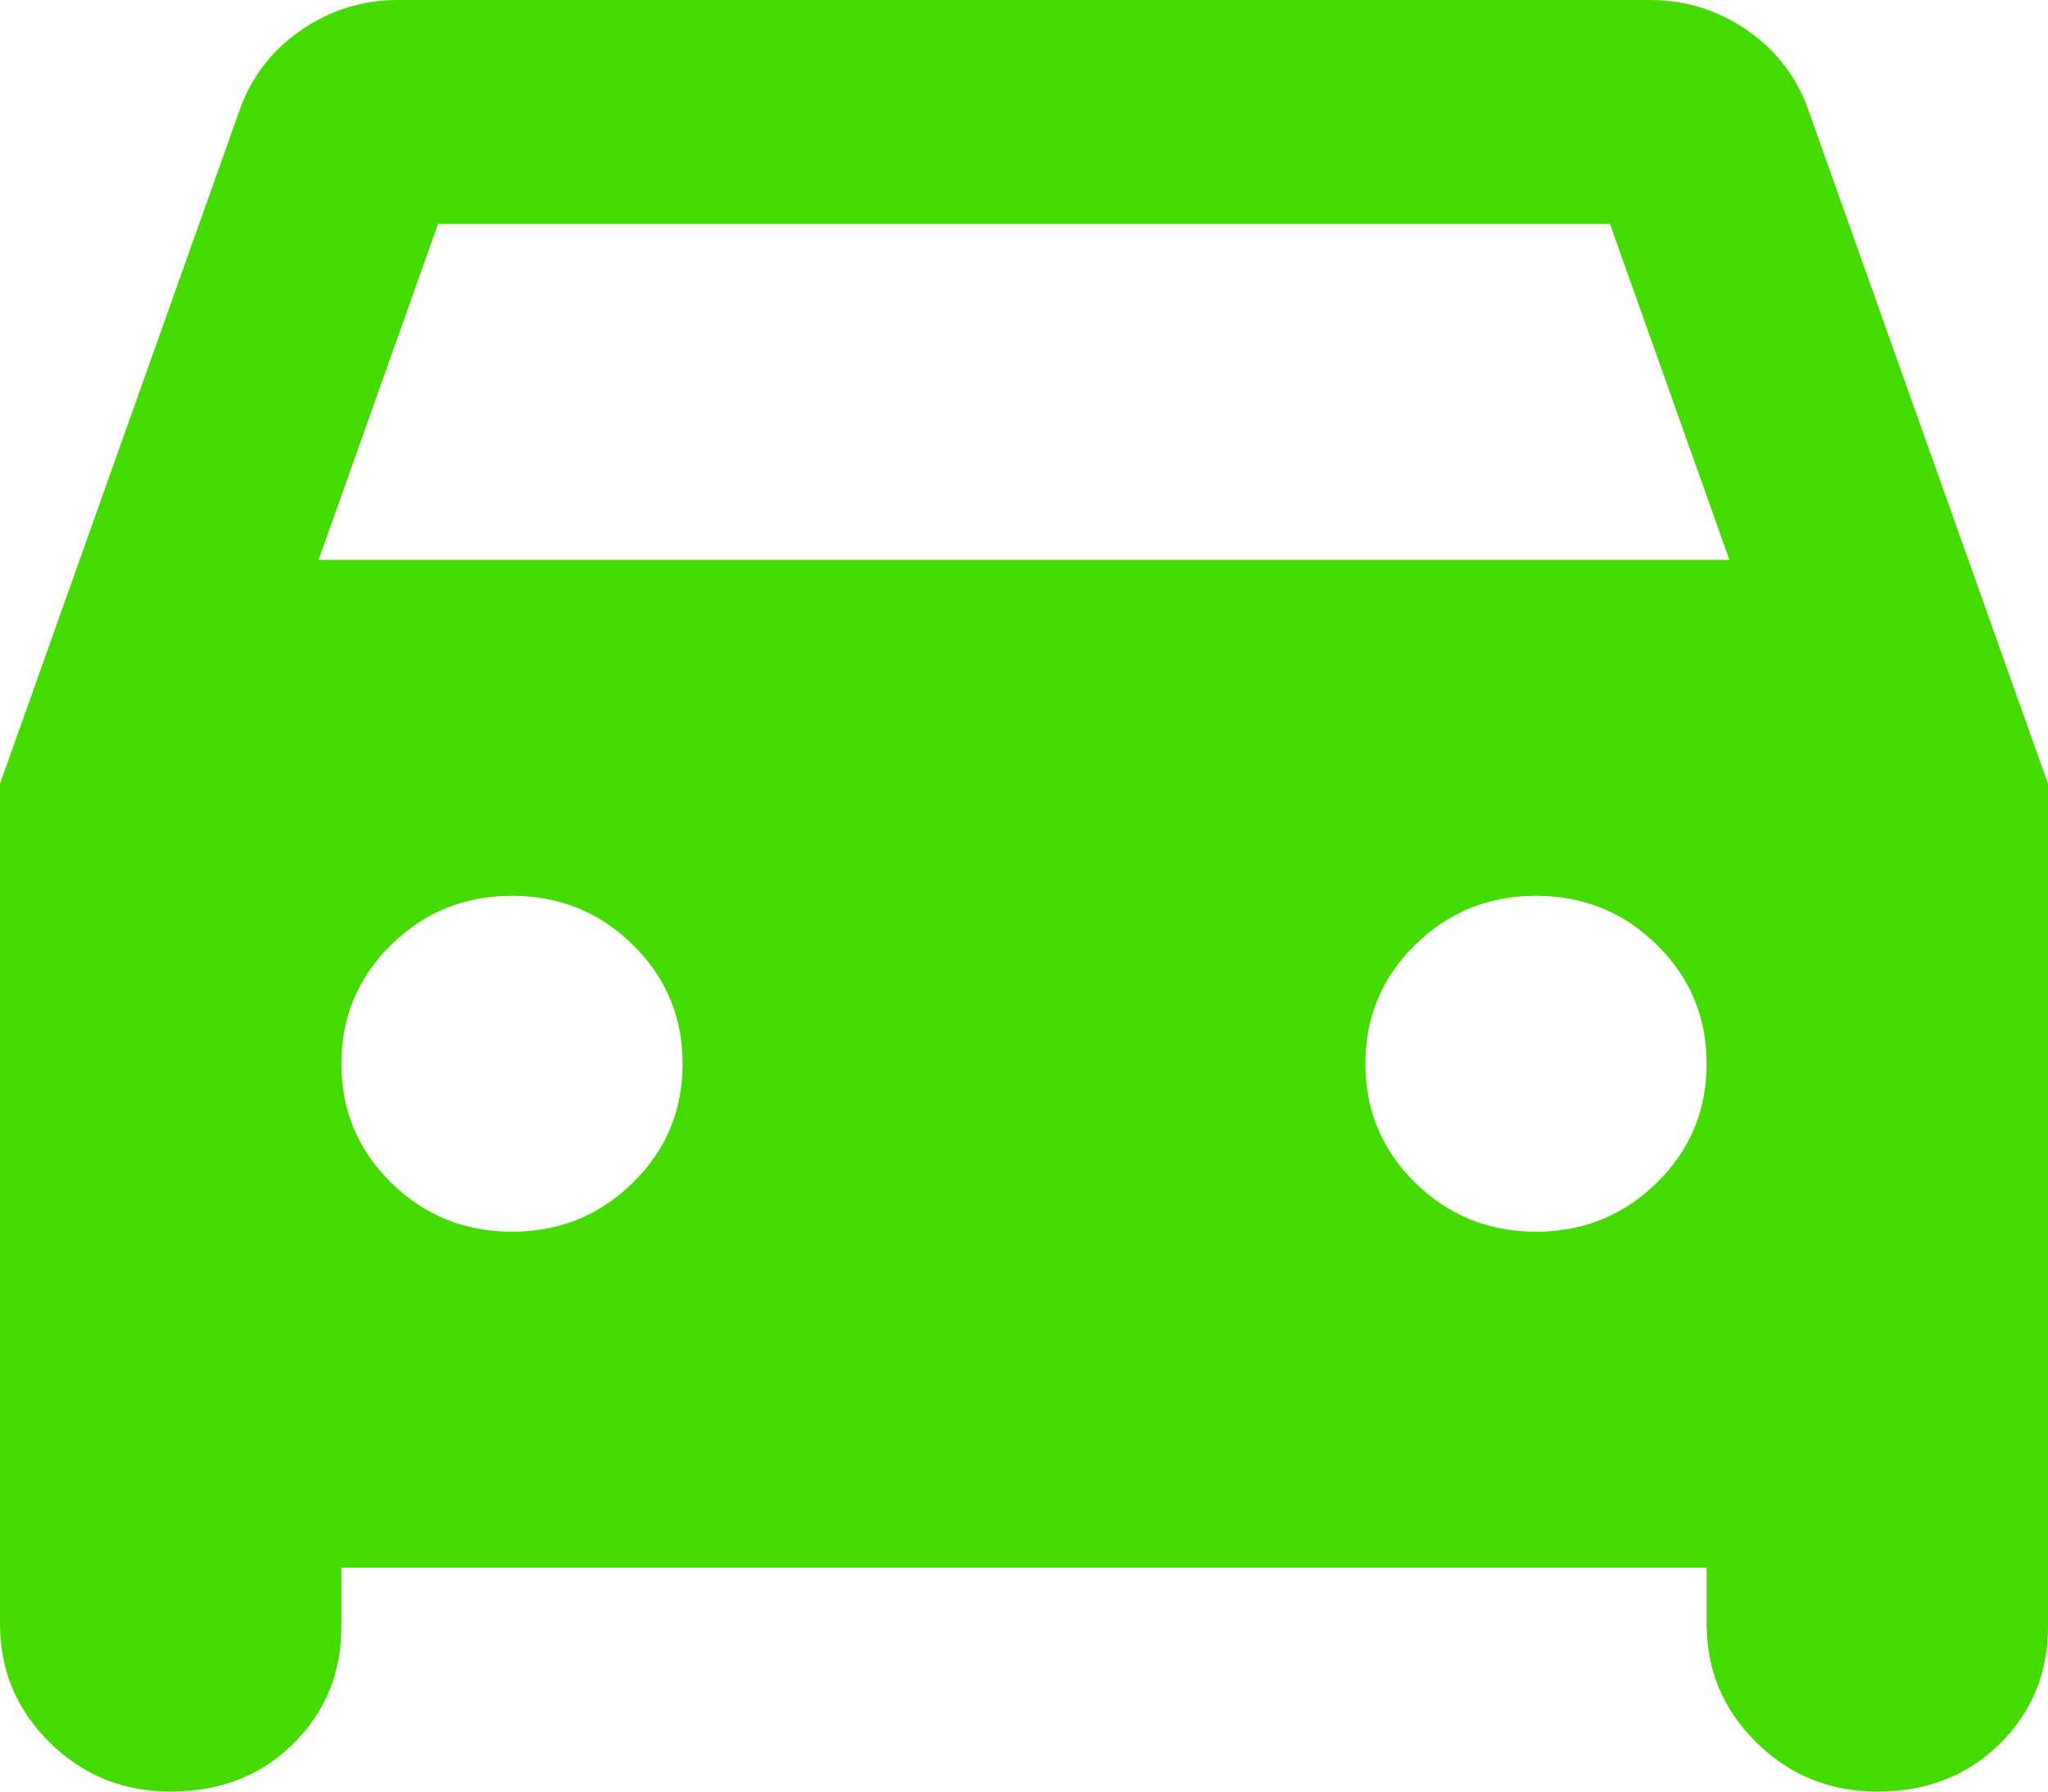
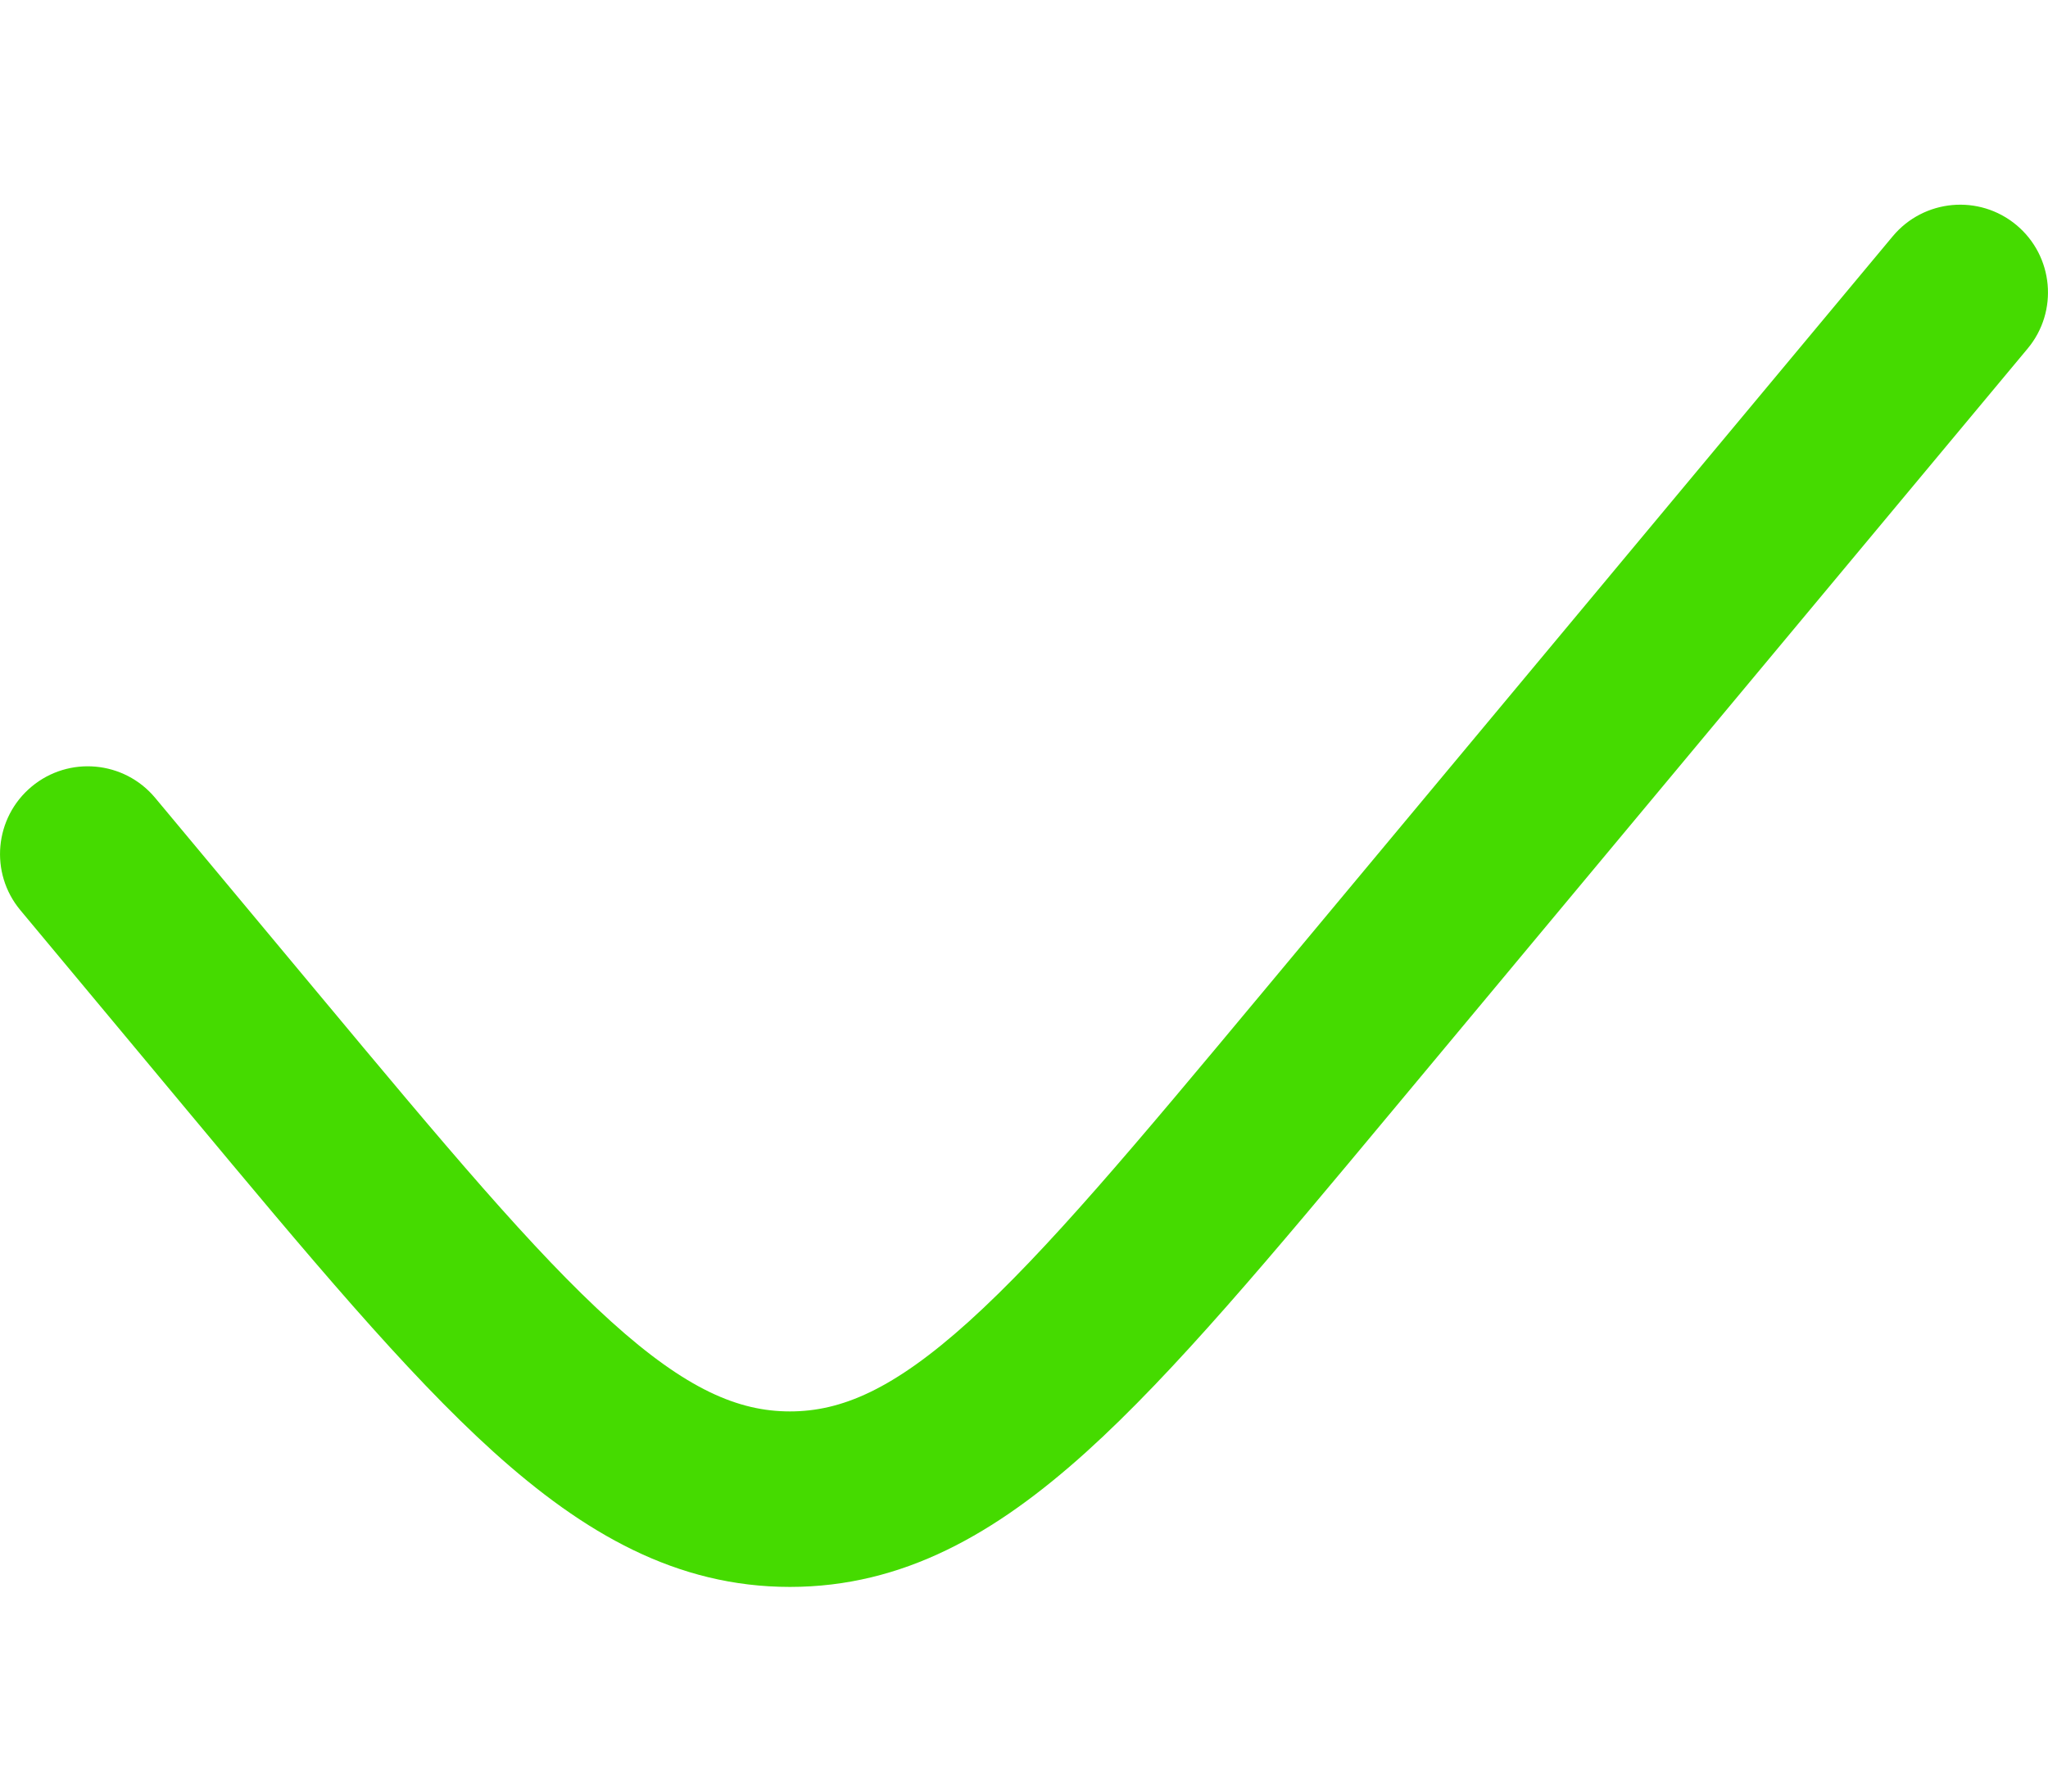
- <svg xmlns="http://www.w3.org/2000/svg" preserveAspectRatio="none" overflow="visible" style="display: block;" width="16" height="14" viewBox="0 0 16 14" fill="none">
-   <path id="Vector" d="M2.667 12.25V12.709C2.667 13.074 2.541 13.38 2.289 13.628C2.037 13.876 1.719 14 1.333 14C0.963 14 0.648 13.872 0.389 13.617C0.13 13.362 0 13.052 0 12.688V6.125L1.867 0.875C1.956 0.613 2.115 0.401 2.345 0.241C2.574 0.08 2.83 0 3.111 0H12.889C13.17 0 13.426 0.08 13.656 0.241C13.885 0.401 14.044 0.613 14.133 0.875L16 6.125V12.709C16 13.074 15.874 13.38 15.622 13.628C15.37 13.876 15.052 14 14.667 14C14.296 14 13.982 13.872 13.723 13.617C13.463 13.362 13.333 13.052 13.333 12.688V12.25H2.667ZM2.489 4.375H13.511L12.578 1.75H3.422L2.489 4.375ZM4 9.625C4.37 9.625 4.685 9.497 4.944 9.242C5.204 8.987 5.333 8.677 5.333 8.312C5.333 7.948 5.204 7.638 4.944 7.383C4.685 7.128 4.37 7 4 7C3.63 7 3.315 7.128 3.056 7.383C2.796 7.638 2.667 7.948 2.667 8.312C2.667 8.677 2.796 8.987 3.056 9.242C3.315 9.497 3.63 9.625 4 9.625ZM12 9.625C12.37 9.625 12.685 9.497 12.944 9.242C13.204 8.987 13.333 8.677 13.333 8.312C13.333 7.948 13.204 7.638 12.944 7.383C12.685 7.128 12.37 7 12 7C11.63 7 11.315 7.128 11.056 7.383C10.796 7.638 10.667 7.948 10.667 8.312C10.667 8.677 10.796 8.987 11.056 9.242C11.315 9.497 11.63 9.625 12 9.625Z" fill="#45DB00" />
+ <svg xmlns="http://www.w3.org/2000/svg" width="16" height="14" viewBox="0 0 29.167 19.69" fill="none" aria-hidden="true">
+   <path d="M28.877 2.05C29.319 1.52 29.247 0.732 28.717 0.29C28.187 -0.152 27.398 -0.08 26.956 0.45L17.972 11.231C16.167 13.397 14.898 14.916 13.797 15.91C12.721 16.881 11.979 17.19 11.25 17.19C10.521 17.19 9.779 16.881 8.704 15.91C7.603 14.916 6.333 13.397 4.528 11.231L2.21 8.45C1.768 7.92 0.98 7.848 0.45 8.29C-0.08 8.732 -0.152 9.52 0.29 10.05L2.672 12.909C4.397 14.979 5.779 16.638 7.028 17.766C8.318 18.93 9.637 19.69 11.25 19.69C12.863 19.69 14.182 18.93 15.472 17.766C16.721 16.638 18.103 14.98 19.828 12.909L28.877 2.05Z" fill="#45DB00" />
</svg>
